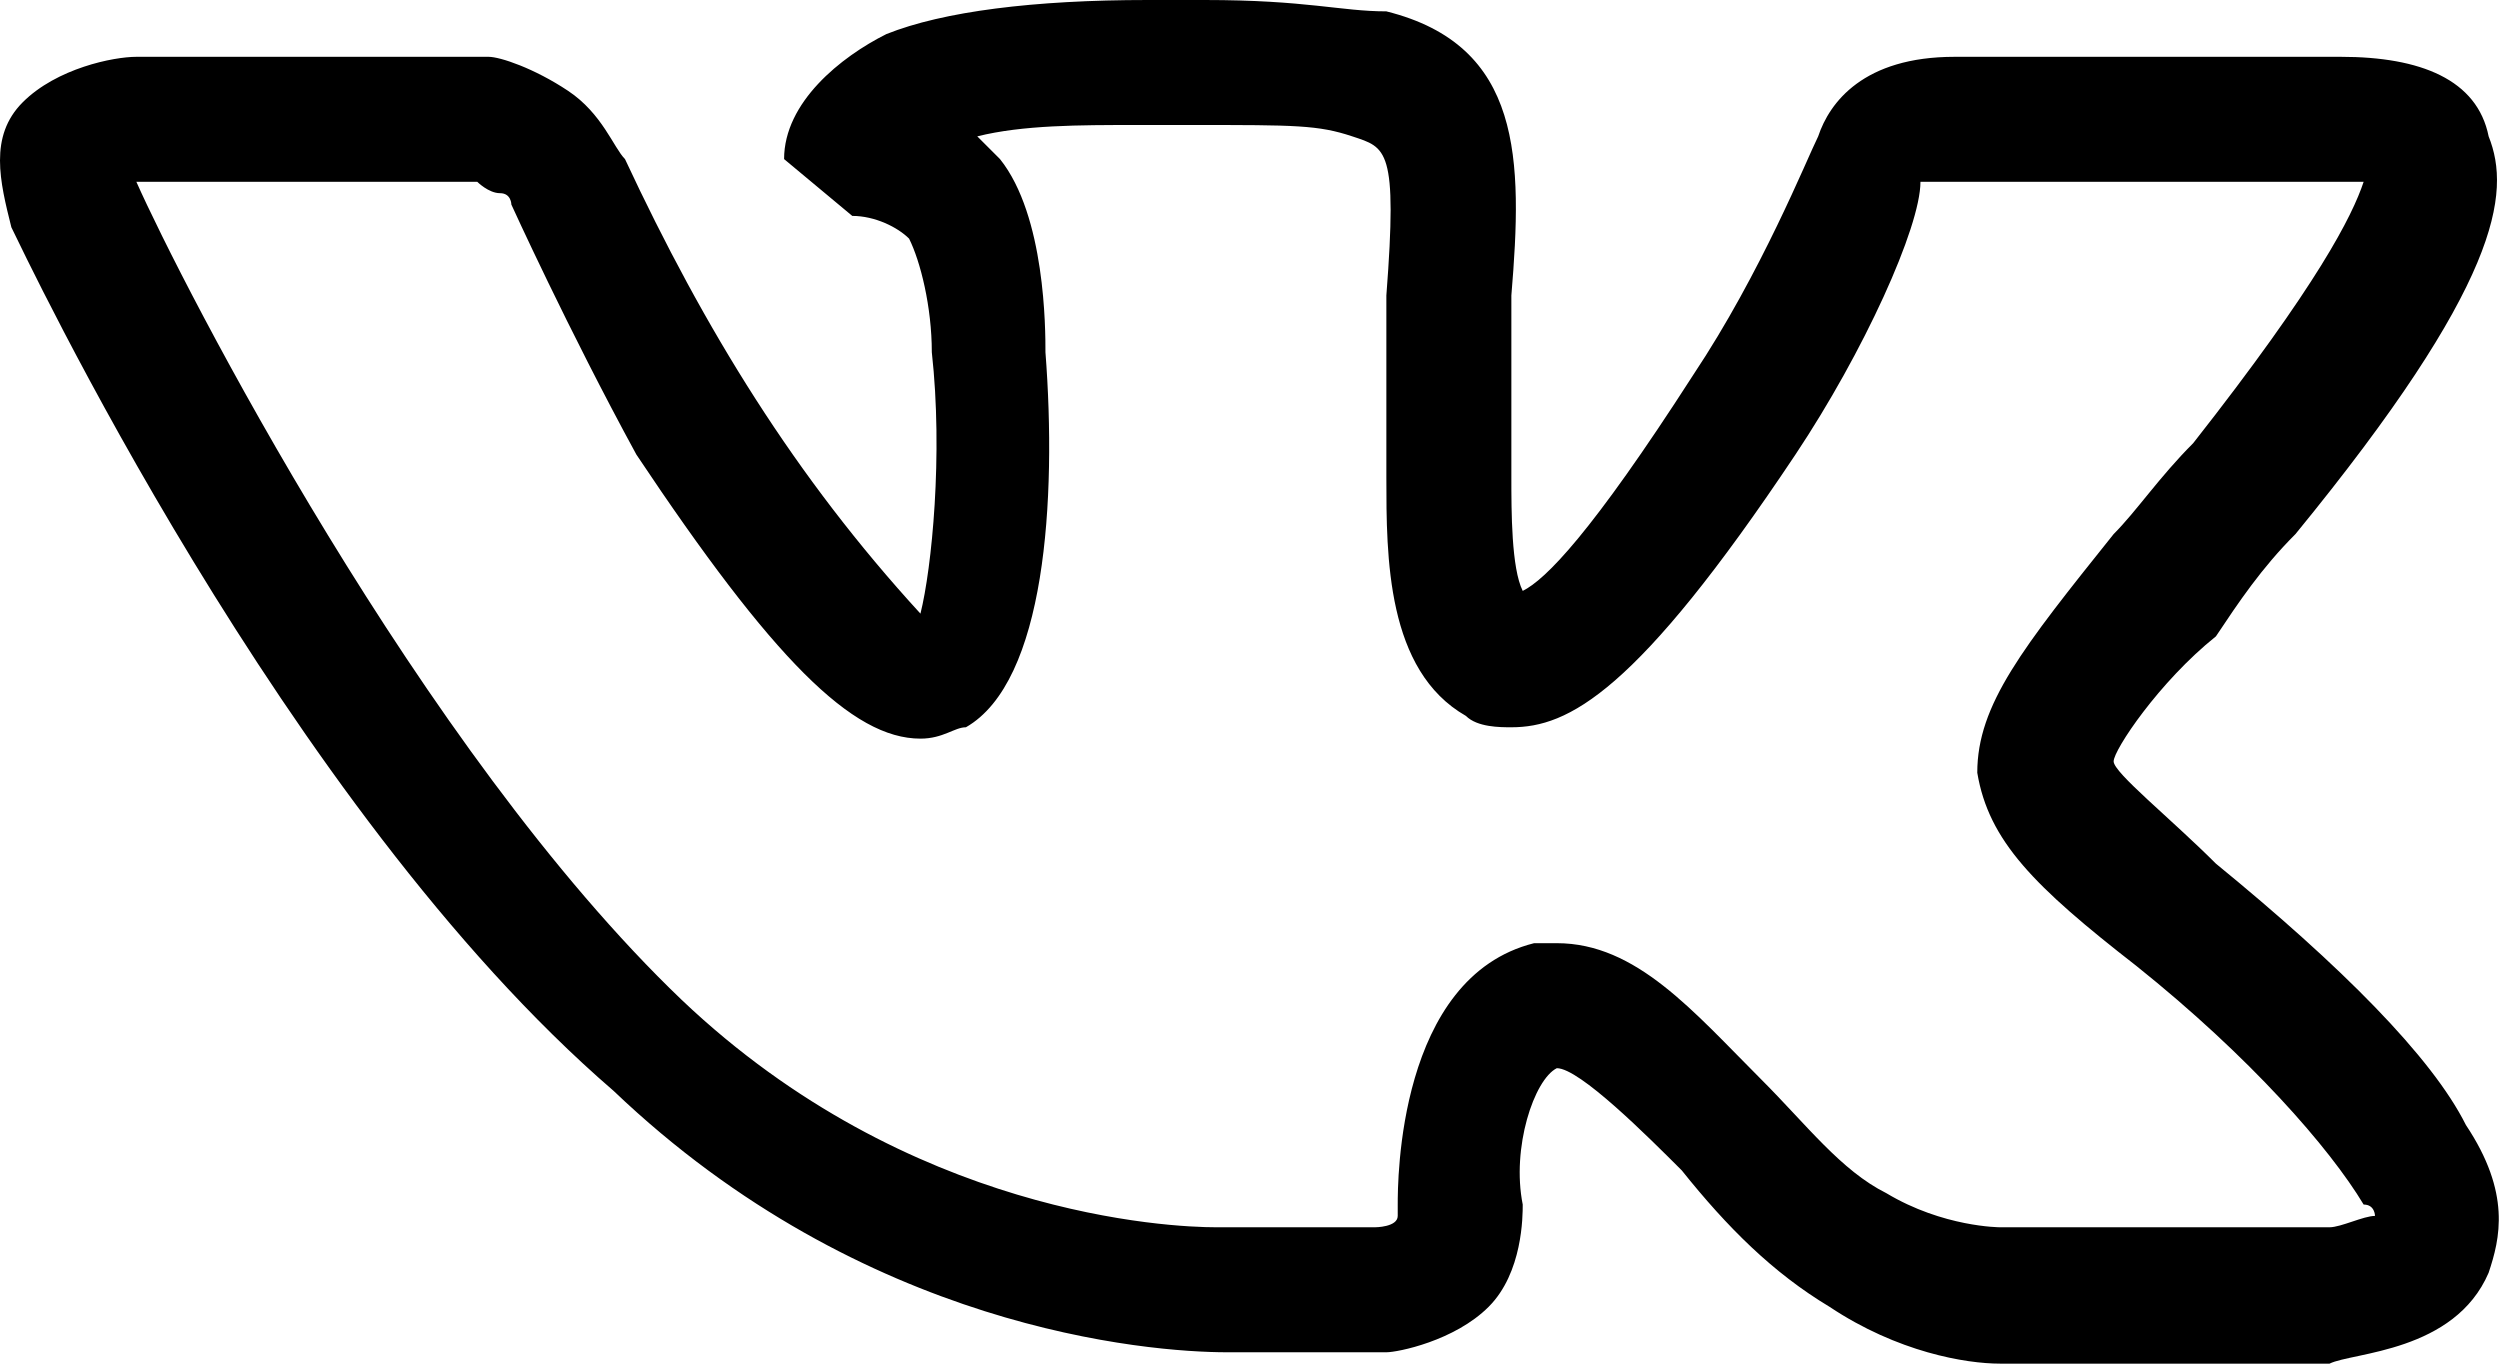
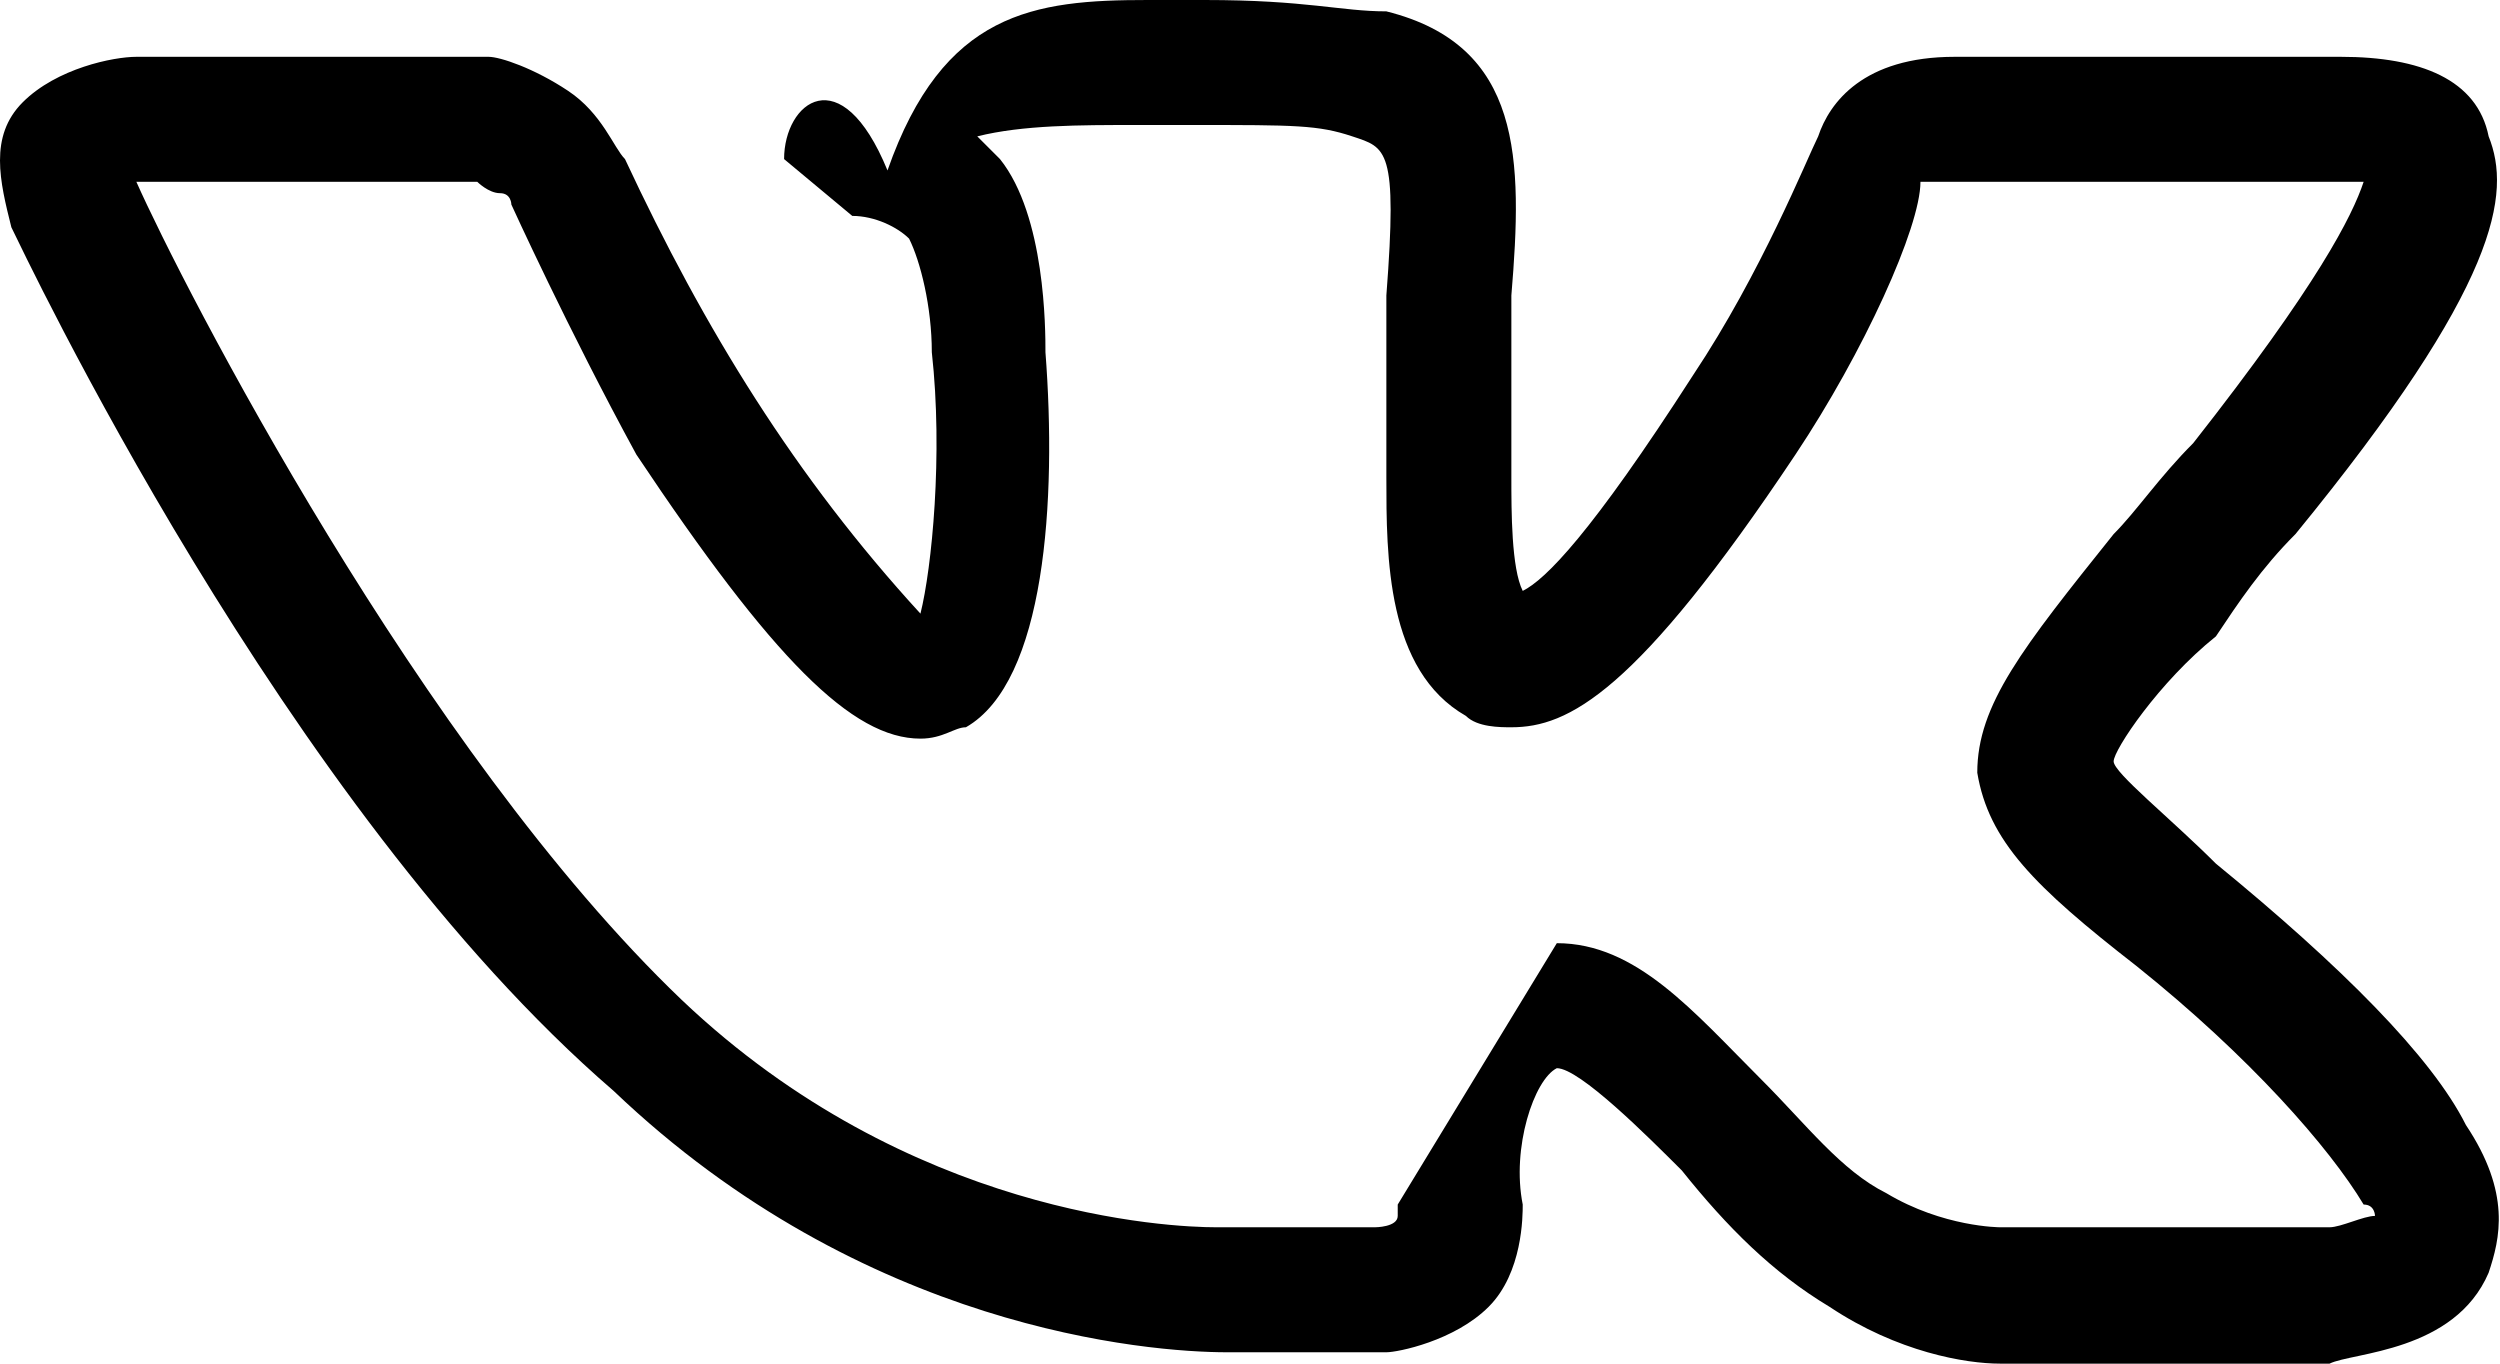
<svg xmlns="http://www.w3.org/2000/svg" version="1.1" id="Layer_1" x="0px" y="0px" viewBox="0 0 22 12" style="enable-background:new 0 0 22 12;" xml:space="preserve">
-   <path d="M17.6,12c-0.3,0-0.9-0.1-1.5-0.5c-0.5-0.3-0.9-0.7-1.3-1.2c-0.3-0.3-0.9-0.9-1.1-0.9c-0.2,0.1-0.4,0.7-0.3,1.2  c0,0.1,0,0.6-0.3,0.9c-0.3,0.3-0.8,0.4-0.9,0.4h-1.4c-0.7,0-3.2-0.2-5.4-2.3C2.5,7.1,0.2,2.2,0.1,2C0,1.6-0.1,1.2,0.2,0.9  s0.8-0.4,1-0.4h3.1c0.1,0,0.4,0.1,0.7,0.3C5.3,1,5.4,1.3,5.5,1.4c0.7,1.5,1.5,2.8,2.6,4C8.2,5,8.3,4,8.2,3.1c0-0.4-0.1-0.8-0.2-1  C7.9,2,7.7,1.9,7.5,1.9L6.9,1.4c0-0.5,0.5-0.9,0.9-1.1C8.3,0.1,9.1,0,10.1,0h0.5c0.9,0,1.2,0.1,1.6,0.1c1.2,0.3,1.2,1.3,1.1,2.5v1.6  c0,0.3,0,0.8,0.1,1c0.2-0.1,0.6-0.5,1.5-1.9c0.6-0.9,1-1.9,1.1-2.1c0.1-0.3,0.4-0.7,1.2-0.7h3.4c0.7,0,1.2,0.2,1.3,0.7  c0.2,0.5,0.1,1.3-1.7,3.5c-0.3,0.3-0.5,0.6-0.7,0.9c-0.5,0.4-0.9,1-0.9,1.1s0.5,0.5,0.9,0.9c1.1,0.9,1.9,1.7,2.2,2.3  c0.4,0.6,0.3,1,0.2,1.3c-0.3,0.7-1.2,0.7-1.4,0.8h-2.8C17.7,12,17.6,12,17.6,12z M13.7,8.3c0.7,0,1.2,0.6,1.8,1.2  c0.4,0.4,0.7,0.8,1.1,1c0.5,0.3,1,0.3,1,0.3h2.9c0.1,0,0.3-0.1,0.4-0.1c0,0,0-0.1-0.1-0.1c-0.3-0.5-1-1.3-2-2.1  c-0.9-0.7-1.3-1.1-1.4-1.7c0-0.6,0.4-1.1,1.2-2.1c0.2-0.2,0.4-0.5,0.7-0.8c1.1-1.4,1.4-2,1.5-2.3h-3.9c0,0.4-0.5,1.5-1.1,2.4  c-1.4,2.1-2,2.4-2.5,2.4c-0.1,0-0.3,0-0.4-0.1c-0.7-0.4-0.7-1.4-0.7-2.1V3.9V2.6c0.1-1.3,0-1.3-0.3-1.4c-0.3-0.1-0.5-0.1-1.4-0.1H10  c-0.5,0-1,0-1.4,0.1l0.2,0.2c0.4,0.5,0.4,1.5,0.4,1.7c0.1,1.3,0,2.9-0.7,3.3c-0.1,0-0.2,0.1-0.4,0.1C7.5,6.5,6.8,5.8,5.6,4  C5,2.9,4.5,1.8,4.5,1.8s0-0.1-0.1-0.1S4.2,1.6,4.2,1.6H1.3H1.2c0.4,0.9,2.5,5,4.8,7.2c2,1.9,4.3,2,4.7,2h1.4c0,0,0.2,0,0.2-0.1v-0.1  c0-0.2,0-2,1.2-2.3C13.5,8.3,13.7,8.3,13.7,8.3z" />
+   <path d="M17.6,12c-0.3,0-0.9-0.1-1.5-0.5c-0.5-0.3-0.9-0.7-1.3-1.2c-0.3-0.3-0.9-0.9-1.1-0.9c-0.2,0.1-0.4,0.7-0.3,1.2c0,0.1,0,0.6-0.3,0.9c-0.3,0.3-0.8,0.4-0.9,0.4h-1.4c-0.7,0-3.2-0.2-5.4-2.3C2.5,7.1,0.2,2.2,0.1,2C0,1.6-0.1,1.2,0.2,0.9s0.8-0.4,1-0.4h3.1c0.1,0,0.4,0.1,0.7,0.3C5.3,1,5.4,1.3,5.5,1.4c0.7,1.5,1.5,2.8,2.6,4C8.2,5,8.3,4,8.2,3.1c0-0.4-0.1-0.8-0.2-1C7.9,2,7.7,1.9,7.5,1.9L6.9,1.4c0-0.5,0.5-0.9,0.91.1C8.3,0.1,9.1,0,10.1,0h0.5c0.9,0,1.2,0.1,1.6,0.1c1.2,0.3,1.2,1.3,1.1,2.5v1.6c0,0.3,0,0.8,0.1,1c0.2-0.1,0.6-0.5,1.5-1.9c0.6-0.9,1-1.9,1.1-2.1c0.1-0.3,0.4-0.7,1.2-0.7h3.4c0.7,0,1.2,0.2,1.3,0.7 c0.2,0.5,0.1,1.3-1.7,3.5c-0.3,0.3-0.5,0.6-0.7,0.9c-0.5,0.4-0.9,1-0.9,1.1s0.5,0.5,0.9,0.9c1.1,0.9,1.9,1.7,2.2,2.3c0.4,0.6,0.3,1,0.2,1.3c-0.3,0.7-1.2,0.7-1.4,0.8h-2.8C17.7,12,17.6,12,17.6,12z M13.7,8.3c0.7,0,1.2,0.6,1.8,1.2 c0.4,0.4,0.7,0.8,1.1,1c0.5,0.3,1,0.3,1,0.3h2.9c0.1,0,0.3-0.1,0.4-0.1c0,0,0-0.1-0.1-0.1c-0.3-0.5-1-1.3-2-2.1c-0.9-0.7-1.3-1.1-1.4-1.7c0-0.6,0.4-1.1,1.2-2.1c0.2-0.2,0.4-0.5,0.7-0.8c1.1-1.4,1.4-2,1.5-2.3h-3.9c0,0.4-0.5,1.5-1.1,2.4c-1.4,2.1-2,2.4-2.5,2.4c-0.1,0-0.3,0-0.4-0.1c-0.7-0.4-0.7-1.4-0.7-2.1V3.9V2.6c0.1-1.3,0-1.3-0.3-1.4c-0.3-0.1-0.5-0.1-1.4-0.1H10c-0.5,0-1,0-1.4,0.1l0.2,0.2c0.4,0.5,0.4,1.5,0.4,1.7c0.1,1.3,0,2.9-0.7,3.3c-0.1,0-0.2,0.1-0.4,0.1C7.5,6.5,6.8,5.8,5.6,4C5,2.9,4.5,1.8,4.5,1.8s0-0.1-0.1-0.1S4.2,1.6,4.2,1.6H1.3H1.2c0.4,0.9,2.5,5,4.8,7.2c2,1.9,4.3,2,4.7,2h1.4c0,0,0.2,0,0.2-0.1v-0.1c00.2,02,1.2-2.3C13.5,8.3,13.7,8.3,13.7,8.3z" />
</svg>
